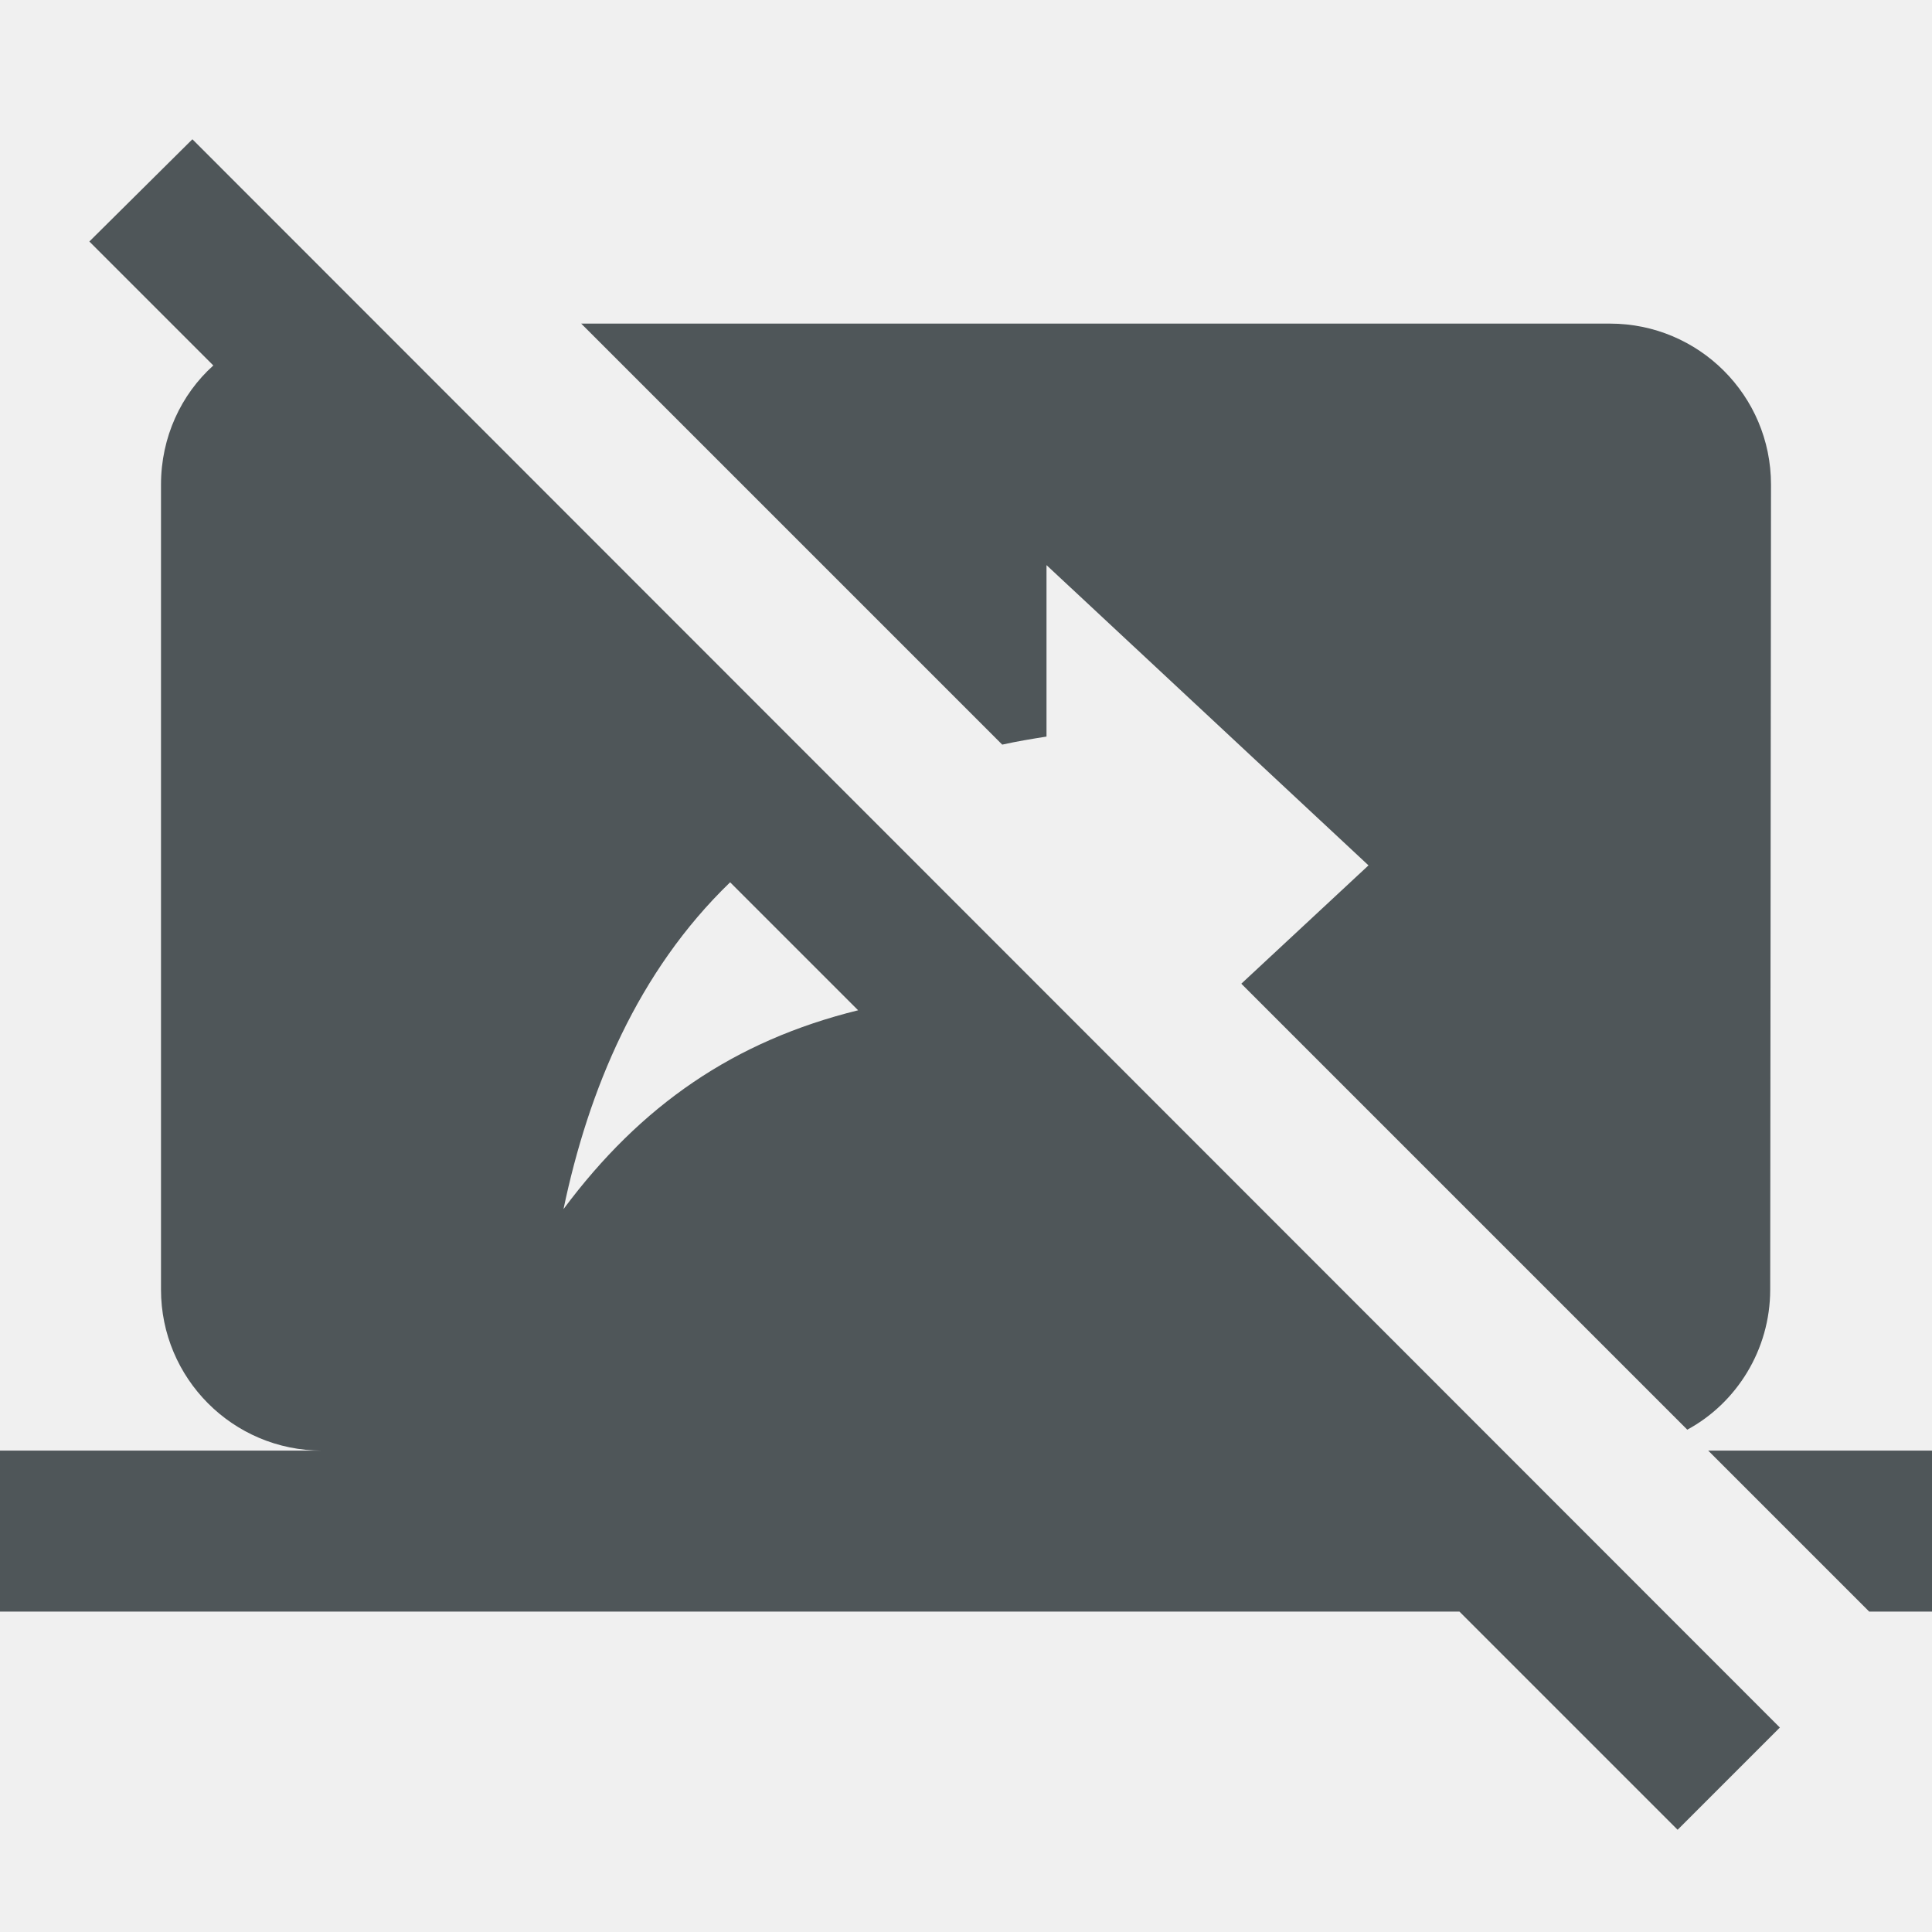
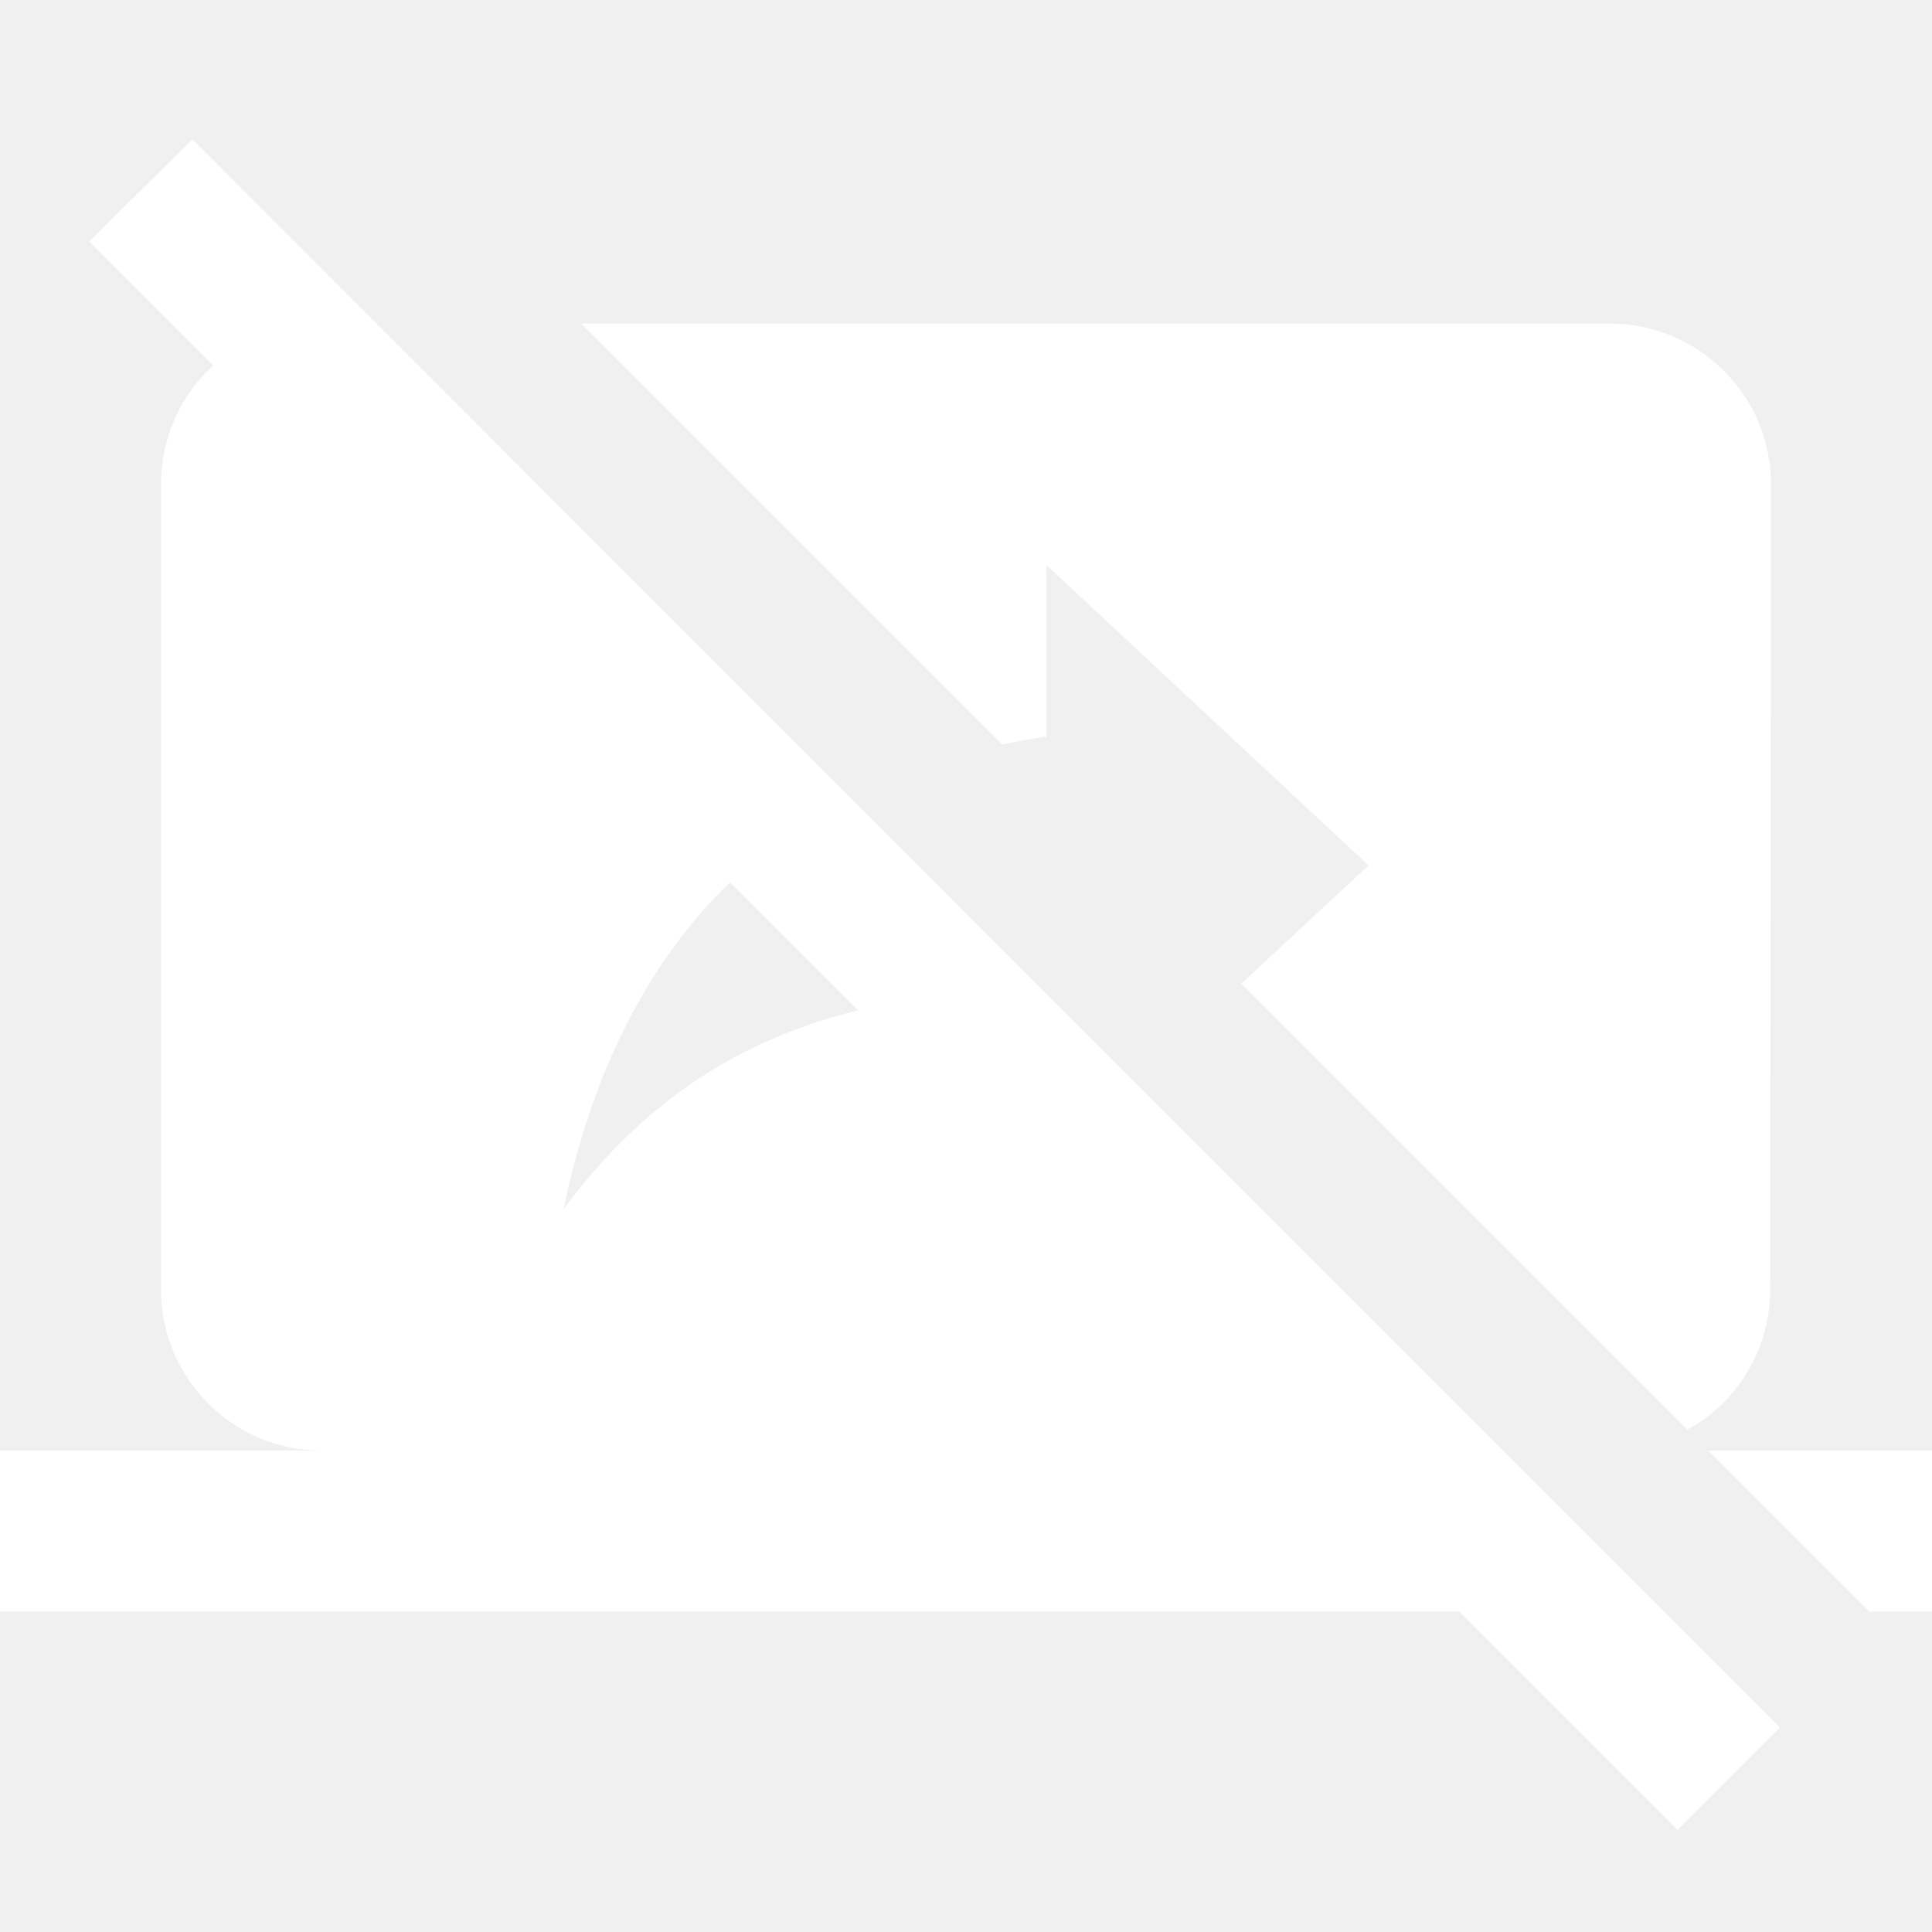
<svg xmlns="http://www.w3.org/2000/svg" width="24" height="24" viewBox="0 0 24 24" fill="none">
-   <path d="M21.22 18.02L23.22 20.02H24V18.02H21.22ZM21.99 16.02L22 6.02C22 4.91 21.1 4.02 20 4.02H7.22L12.45 9.25C12.63 9.21 12.81 9.18 13 9.15V7.02L17 10.75L15.42 12.22L20.96 17.76C21.57 17.43 21.99 16.77 21.99 16.02V16.02ZM2.39 1.73L1.11 3L2.65 4.54C2.25 4.9 2 5.43 2 6.02V16.02C2 17.12 2.89 18.02 4 18.02H0V20.02H18.13L20.84 22.73L22.11 21.46L2.39 1.73ZM7 15.02C7.31 13.54 7.92 12.07 9.07 10.96L10.66 12.55C9.12 12.93 7.96 13.73 7 15.02V15.02Z" fill="#4F5659" />
+   <path d="M21.22 18.02L23.22 20.02H24V18.02H21.22ZM21.99 16.02L22 6.02C22 4.91 21.1 4.02 20 4.02H7.22L12.45 9.25C12.63 9.21 12.81 9.18 13 9.15V7.02L17 10.75L15.42 12.22L20.96 17.76C21.57 17.43 21.99 16.77 21.99 16.02V16.02ZM2.39 1.73L1.11 3L2.65 4.54C2.25 4.9 2 5.43 2 6.02V16.02C2 17.12 2.89 18.02 4 18.02H0V20.02H18.13L20.84 22.73L22.11 21.46L2.39 1.73ZM7 15.02C7.31 13.54 7.92 12.07 9.07 10.96L10.66 12.55C9.12 12.93 7.96 13.73 7 15.02V15.02Z" fill="#FFFFFF" />
</svg>
